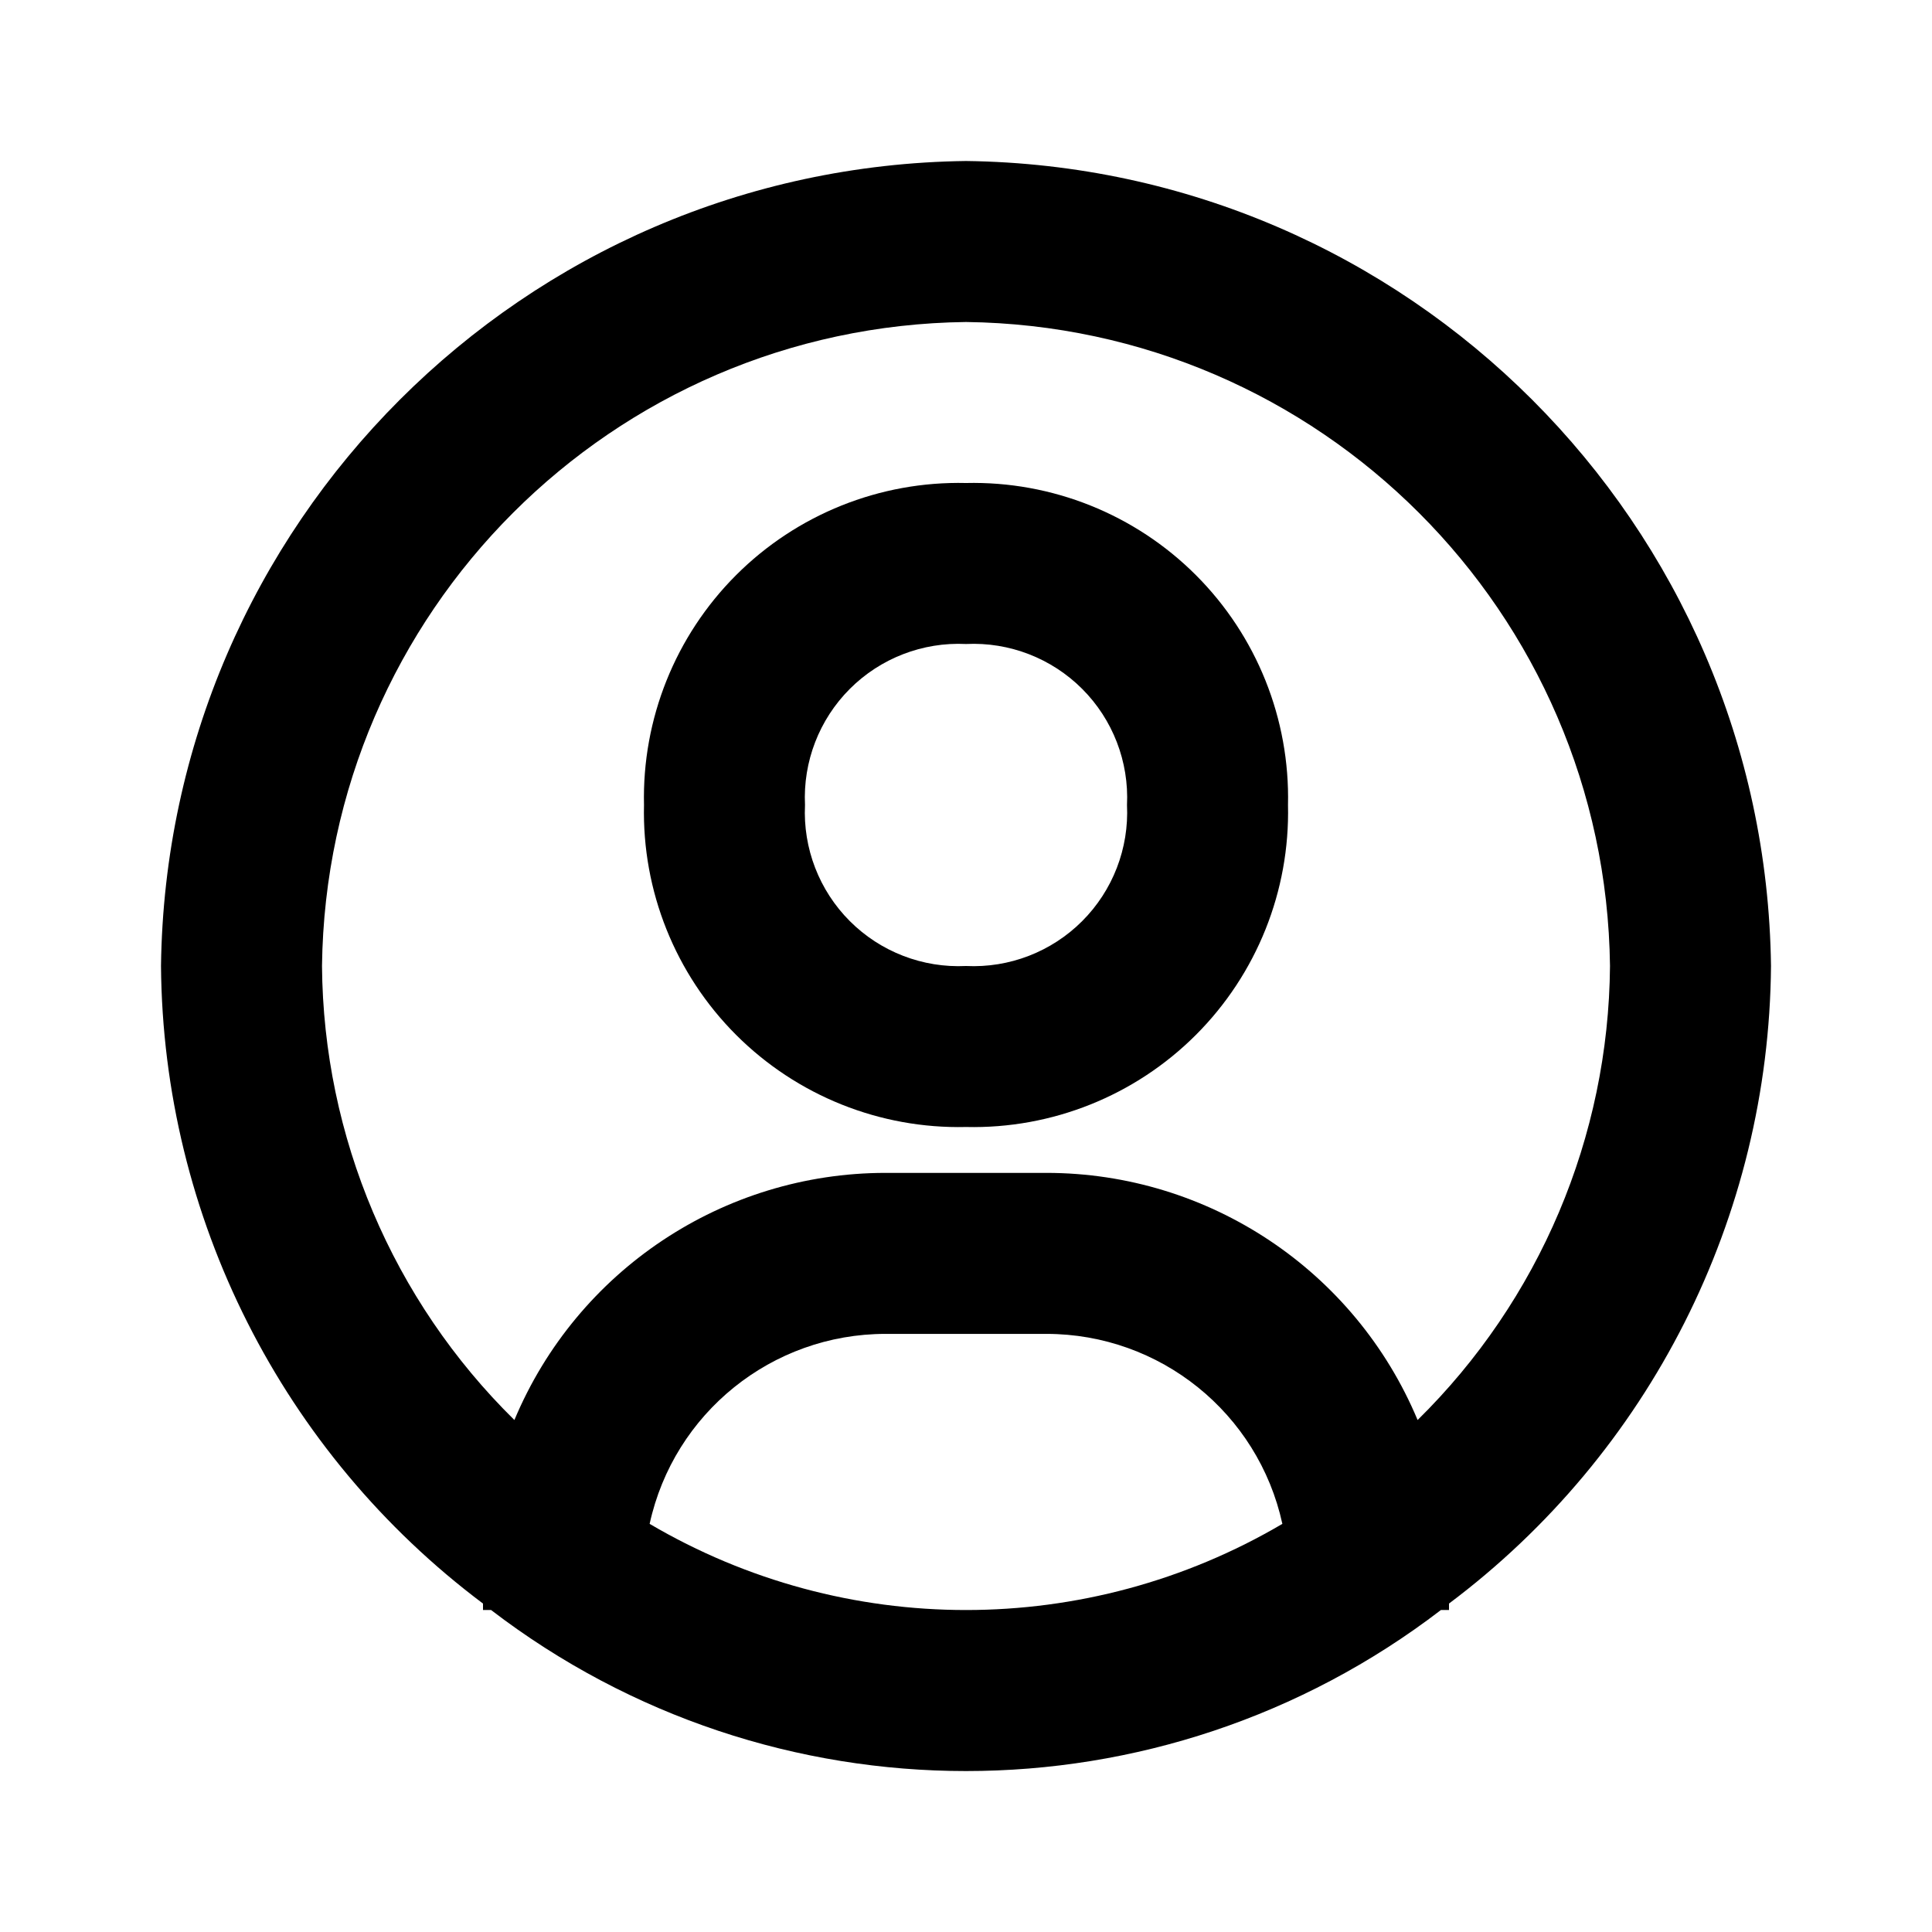
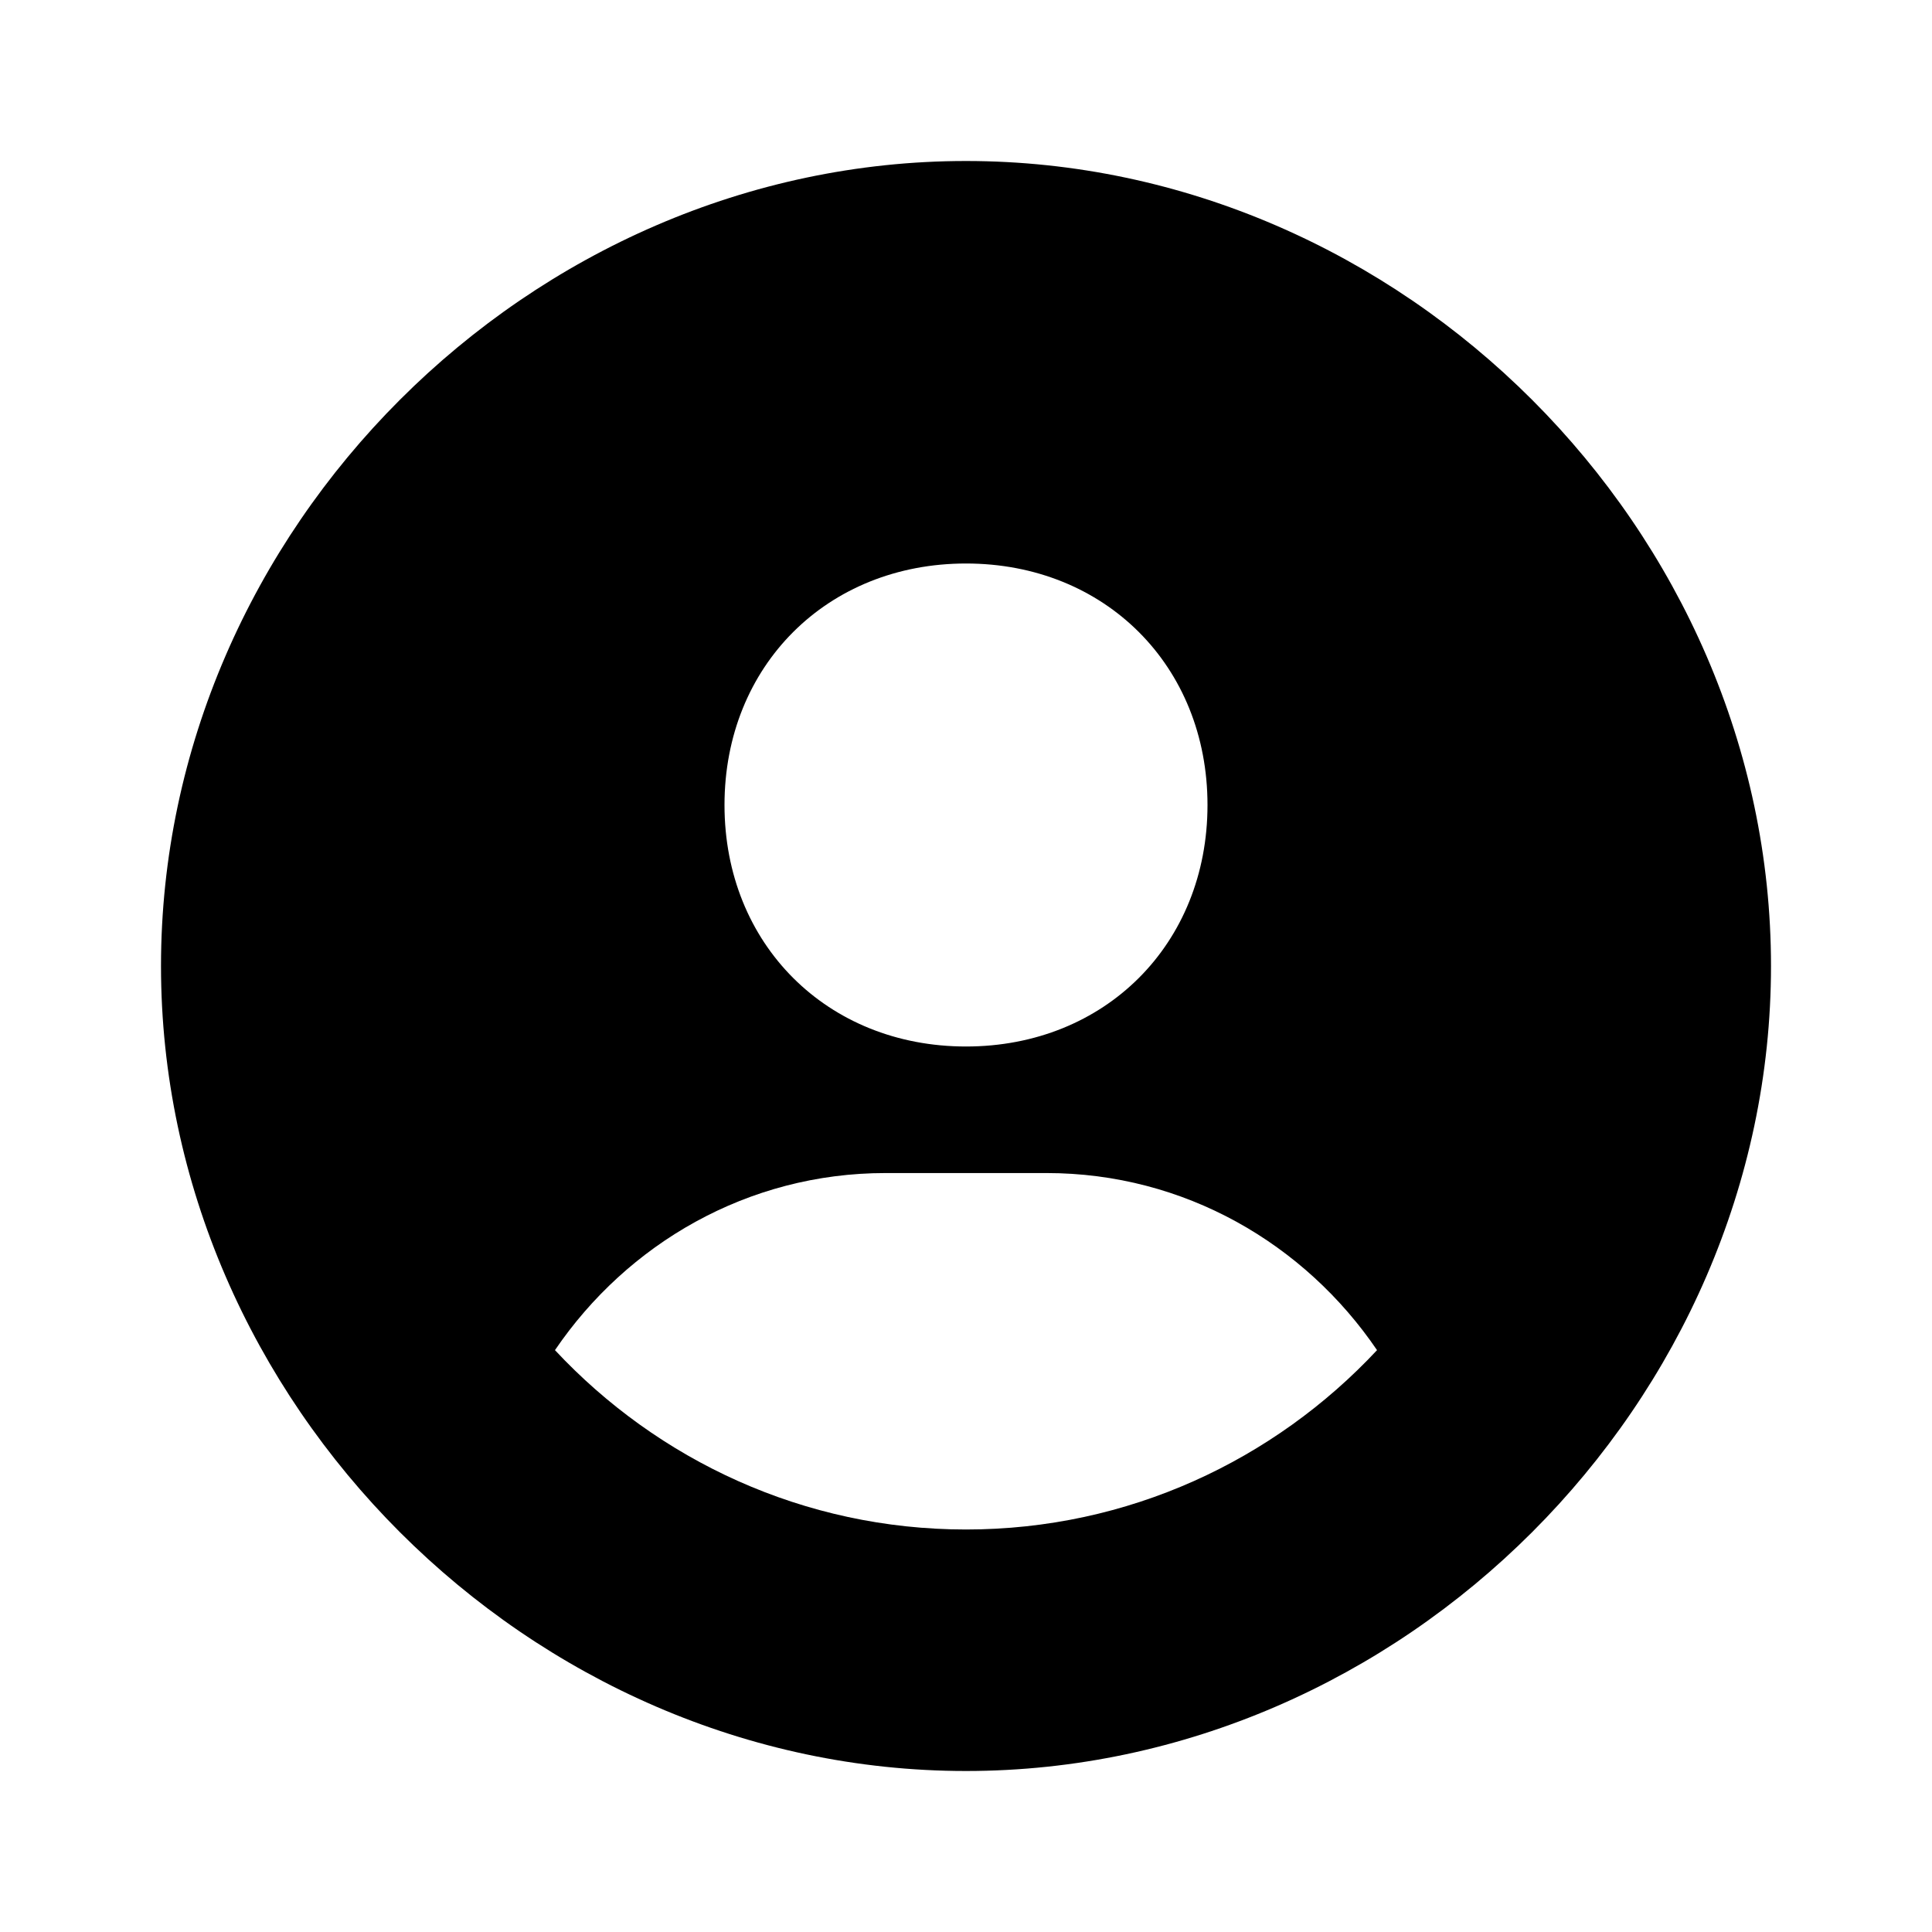
- <svg xmlns="http://www.w3.org/2000/svg" width="24" height="24" viewBox="0 0 24 24" style="fill: rgba(0, 0, 0, 1);transform: ;msFilter:;">
-   <path d="M12 2A10.13 10.13 0 0 0 2 12a10 10 0 0 0 4 7.92V20h.1a9.7 9.7 0 0 0 11.8 0h.1v-.08A10 10 0 0 0 22 12 10.13 10.13 0 0 0 12 2zM8.07 18.93A3 3 0 0 1 11 16.57h2a3 3 0 0 1 2.93 2.36 7.75 7.75 0 0 1-7.86 0zm9.54-1.29A5 5 0 0 0 13 14.57h-2a5 5 0 0 0-4.61 3.07A8 8 0 0 1 4 12a8.1 8.1 0 0 1 8-8 8.1 8.1 0 0 1 8 8 8 8 0 0 1-2.39 5.64z" />
-   <path d="M12 6a3.91 3.91 0 0 0-4 4 3.91 3.91 0 0 0 4 4 3.91 3.91 0 0 0 4-4 3.91 3.91 0 0 0-4-4zm0 6a1.91 1.91 0 0 1-2-2 1.91 1.91 0 0 1 2-2 1.91 1.91 0 0 1 2 2 1.91 1.91 0 0 1-2 2z" />
+ <svg xmlns="http://www.w3.org/2000/svg" width="150" height="150" viewBox="0 0 24 24" style="fill: rgba(0, 0, 0, 1);transform: ;msFilter:;">
+   <path d="M12 2C6.579 2 2 6.579 2 12s4.579 10 10 10 10-4.579 10-10S17.421 2 12 2zm0 5c1.727 0 3 1.272 3 3s-1.273 3-3 3c-1.726 0-3-1.272-3-3s1.274-3 3-3zm-5.106 9.772c.897-1.32 2.393-2.2 4.106-2.2h2c1.714 0 3.209.88 4.106 2.2C15.828 18.14 14.015 19 12 19s-3.828-.86-5.106-2.228z" />
</svg>
